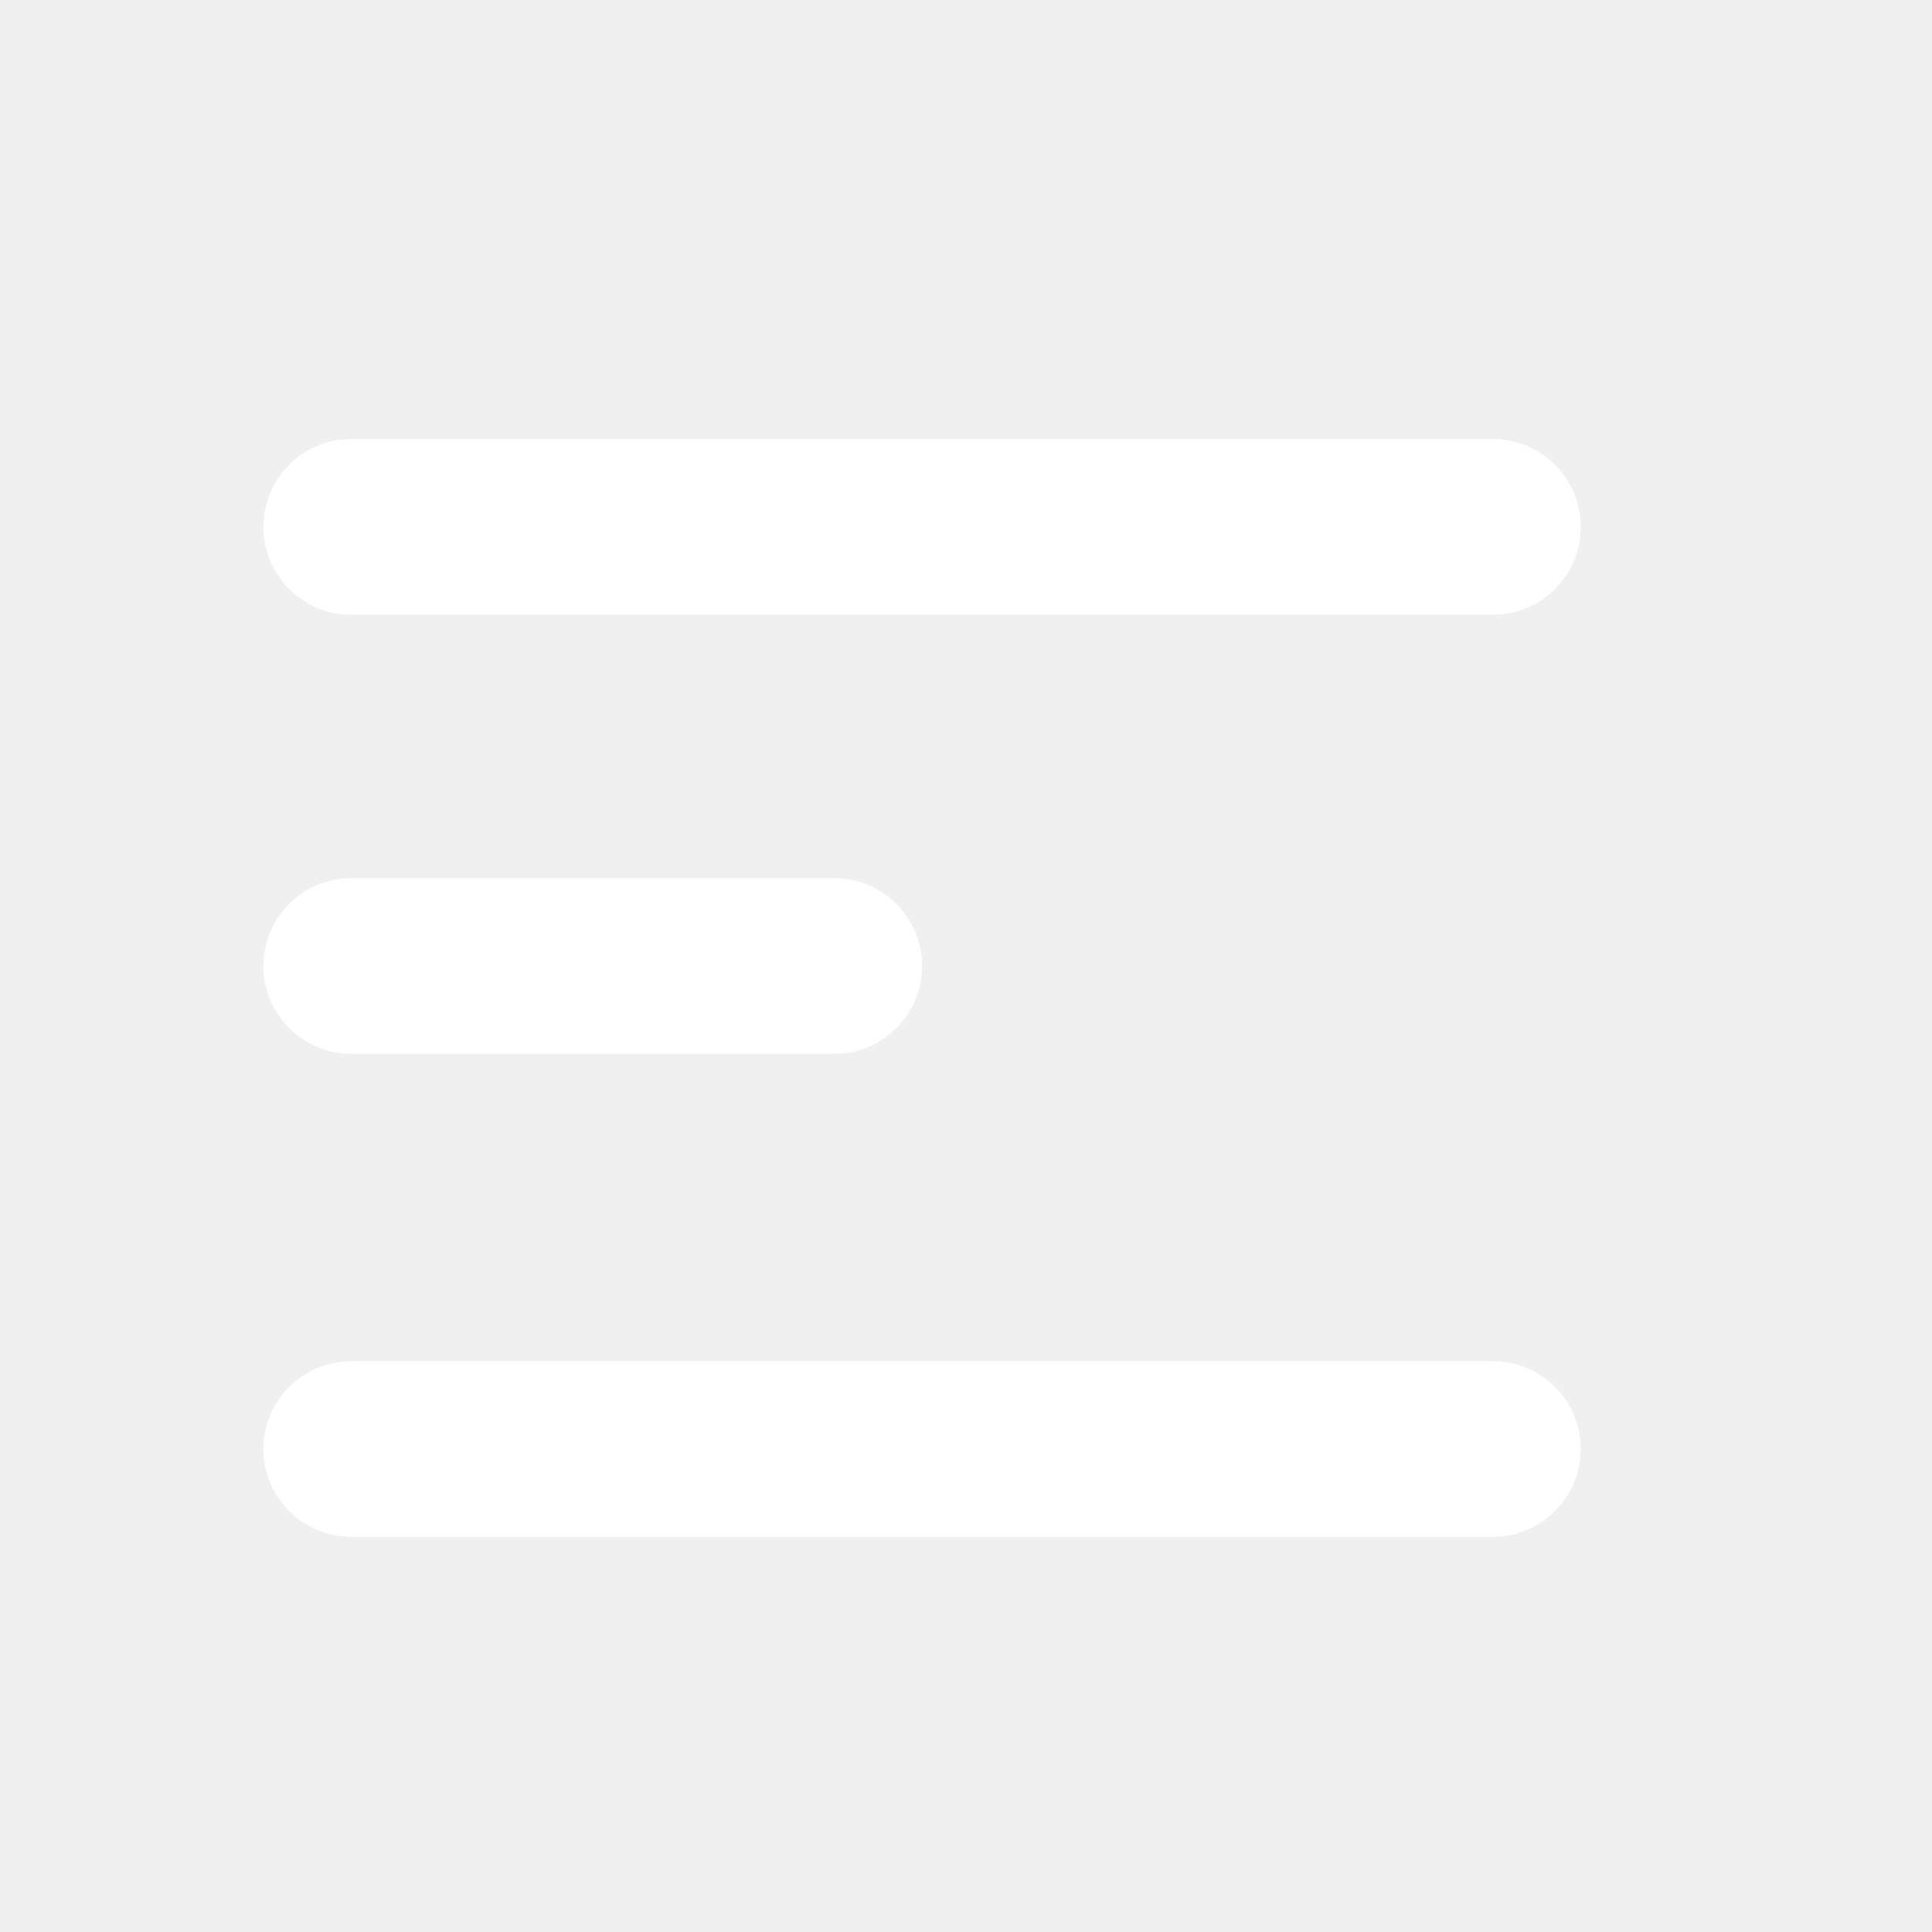
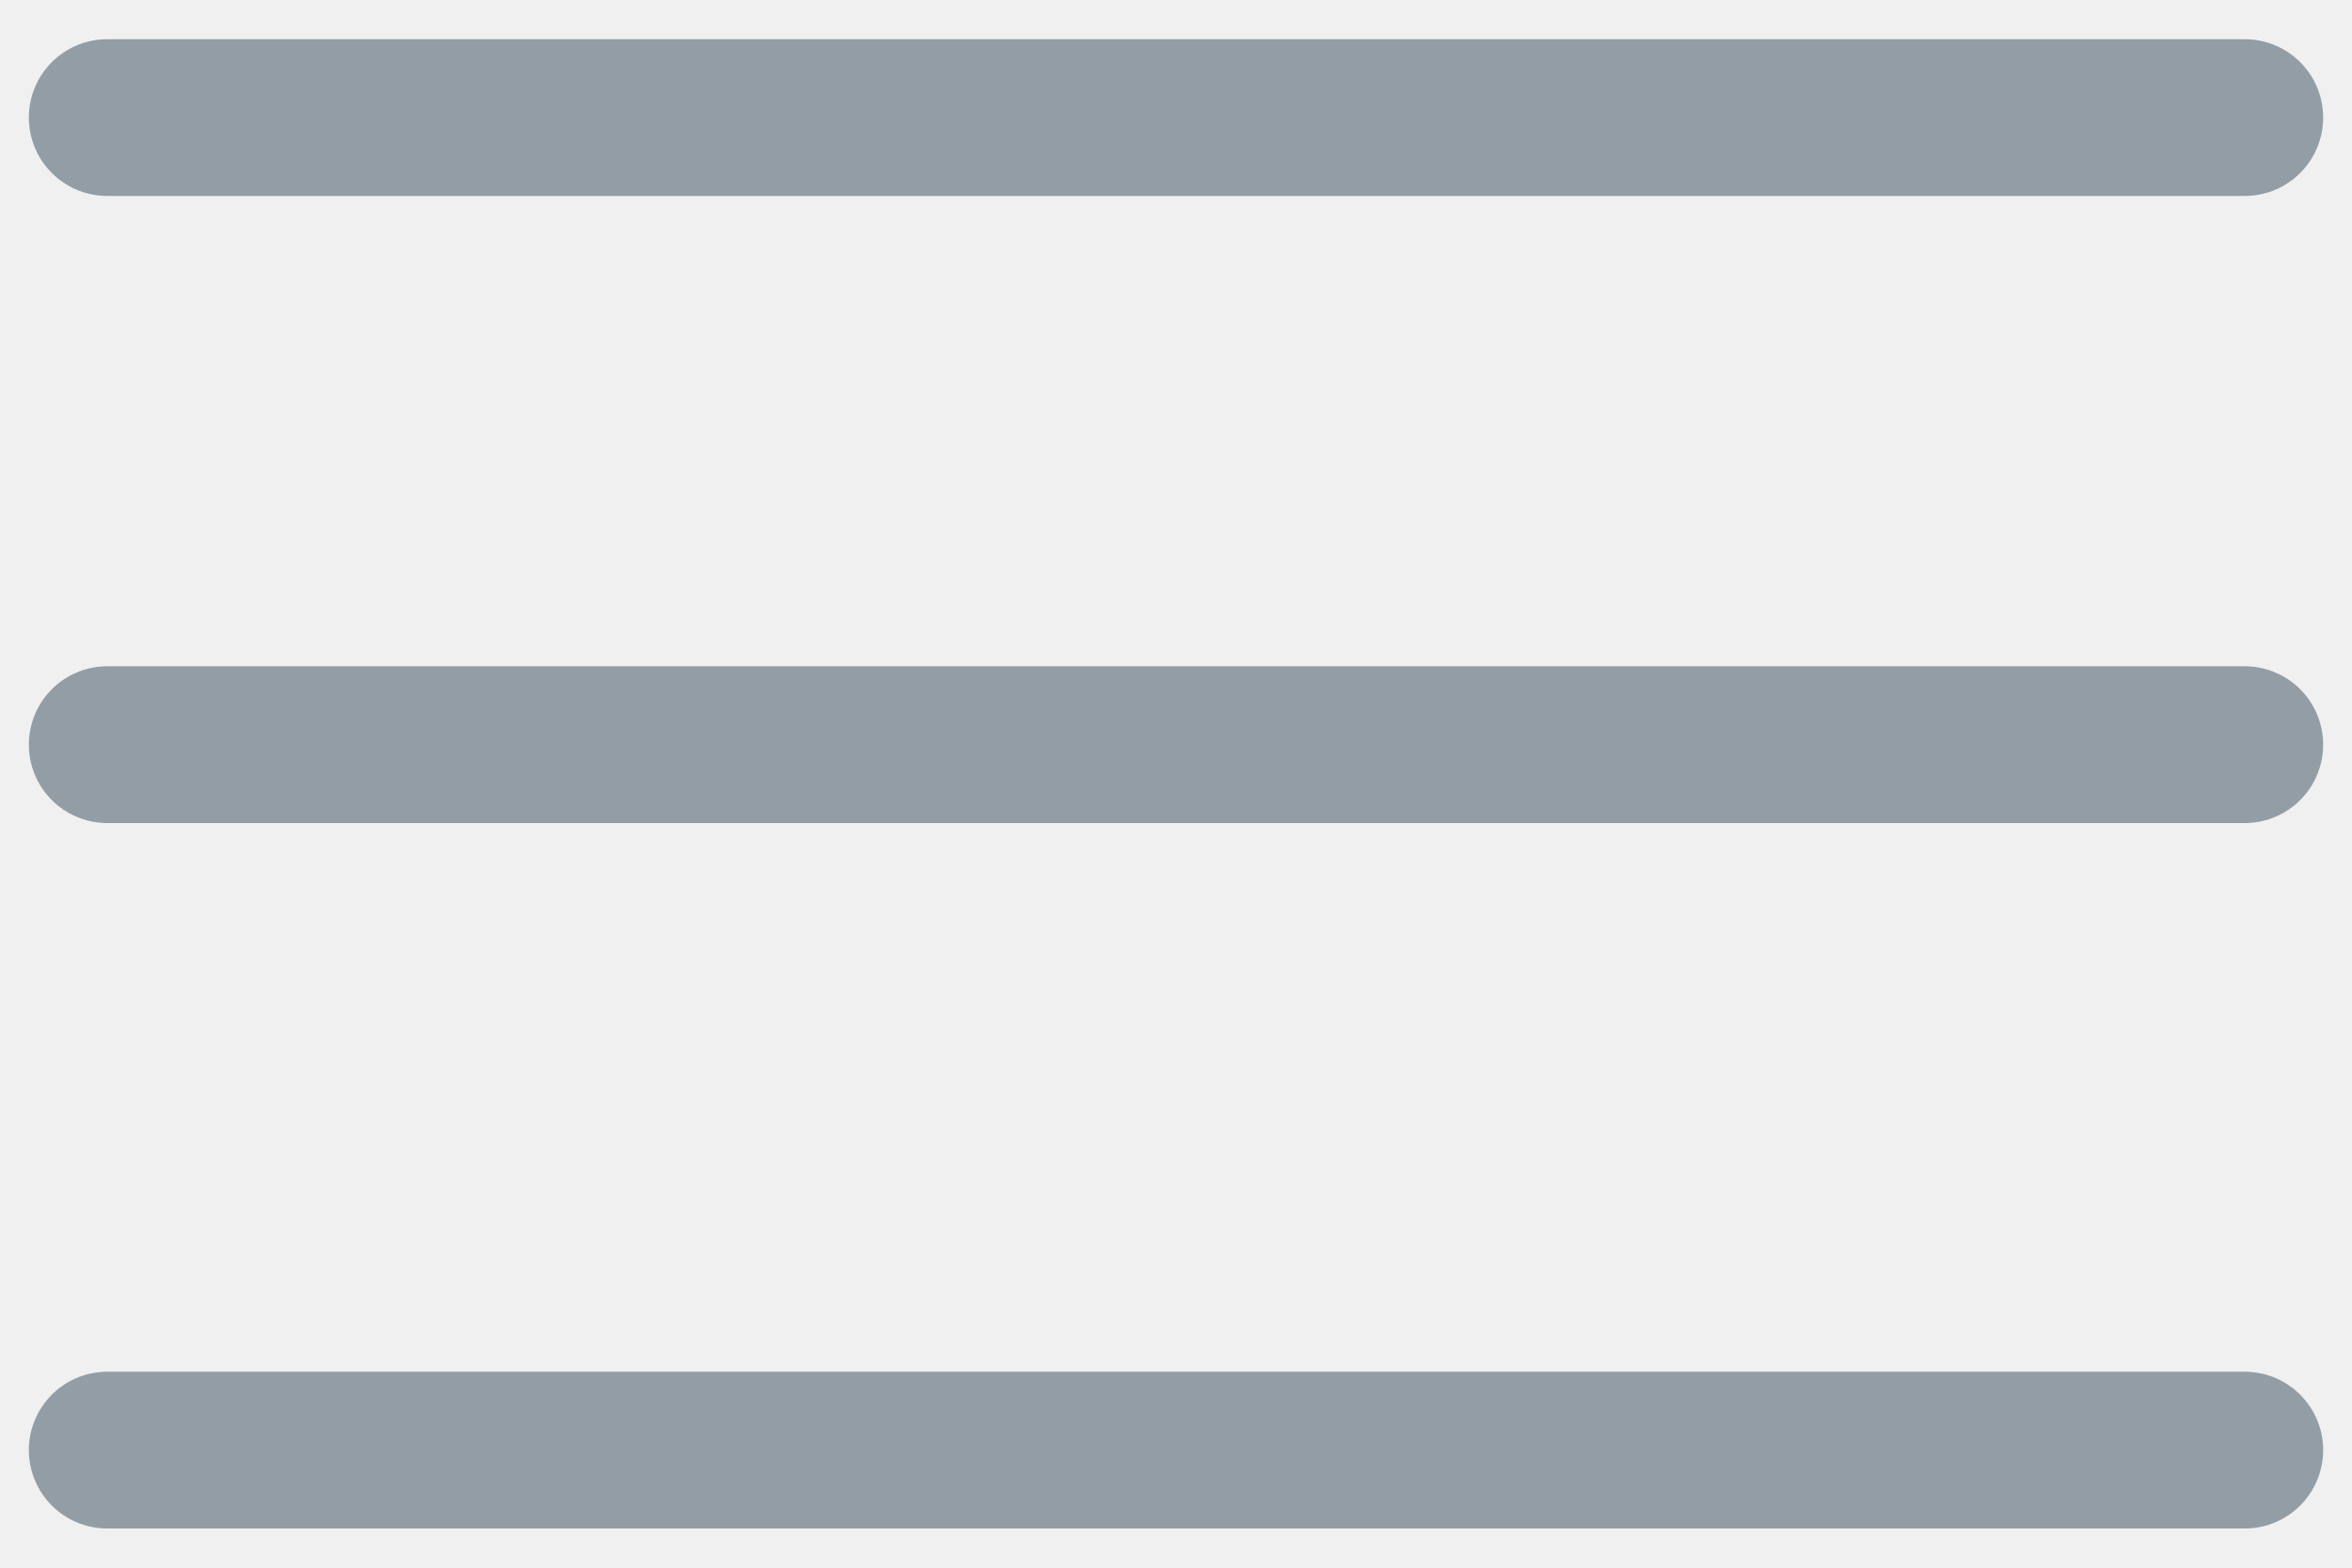
- <svg xmlns="http://www.w3.org/2000/svg" width="44px" height="44px" viewBox="0 0 44 44" version="1.1">
-   <g id="Icon-/-44x44-/-Menu" stroke="none" stroke-width="1" fill="none" fill-rule="evenodd">
-     <path d="M8,10 L34,10 C35.105,10 36,10.895 36,12 C36,13.105 35.105,14 34,14 L8,14 C6.895,14 6,13.105 6,12 C6,10.895 6.895,10 8,10 Z M8,20 L19,20 C20.105,20 21,20.895 21,22 C21,23.105 20.105,24 19,24 L8,24 C6.895,24 6,23.105 6,22 C6,20.895 6.895,20 8,20 Z M8,31 L34,31 C35.105,31 36,31.895 36,33 C36,34.105 35.105,35 34,35 L8,35 C6.895,35 6,34.105 6,33 C6,31.895 6.895,31 8,31 Z" id="Combined-Shape" fill="#FFFFFF" />
+ <svg xmlns="http://www.w3.org/2000/svg" width="30px" height="20px" viewBox="0 0 30 20" version="1.1">
+   <g id="Page-1" stroke="none" stroke-width="1" fill="none" fill-rule="evenodd" stroke-linecap="round">
+     <g id="Bottom-Navigation-2-Copy-6" transform="translate(-324, -12)" stroke="#929DA5" stroke-width="2">
+       <g id="Bottom-Navigation" transform="translate(-3, 0)">
+         <g id="Tabs" transform="translate(5, 13)">
+           <g id="Group" transform="translate(323, 0)">
+             <line x1="0.368" y1="8.5" x2="27.632" y2="8.5" id="Line-Copy" />
+             <line x1="0.368" y1="17.5" x2="27.632" y2="17.5" id="Line-Copy-2" />
+             <line x1="0.368" y1="0.5" x2="27.632" y2="0.5" id="Line" />
+           </g>
+         </g>
+       </g>
+     </g>
  </g>
</svg>
